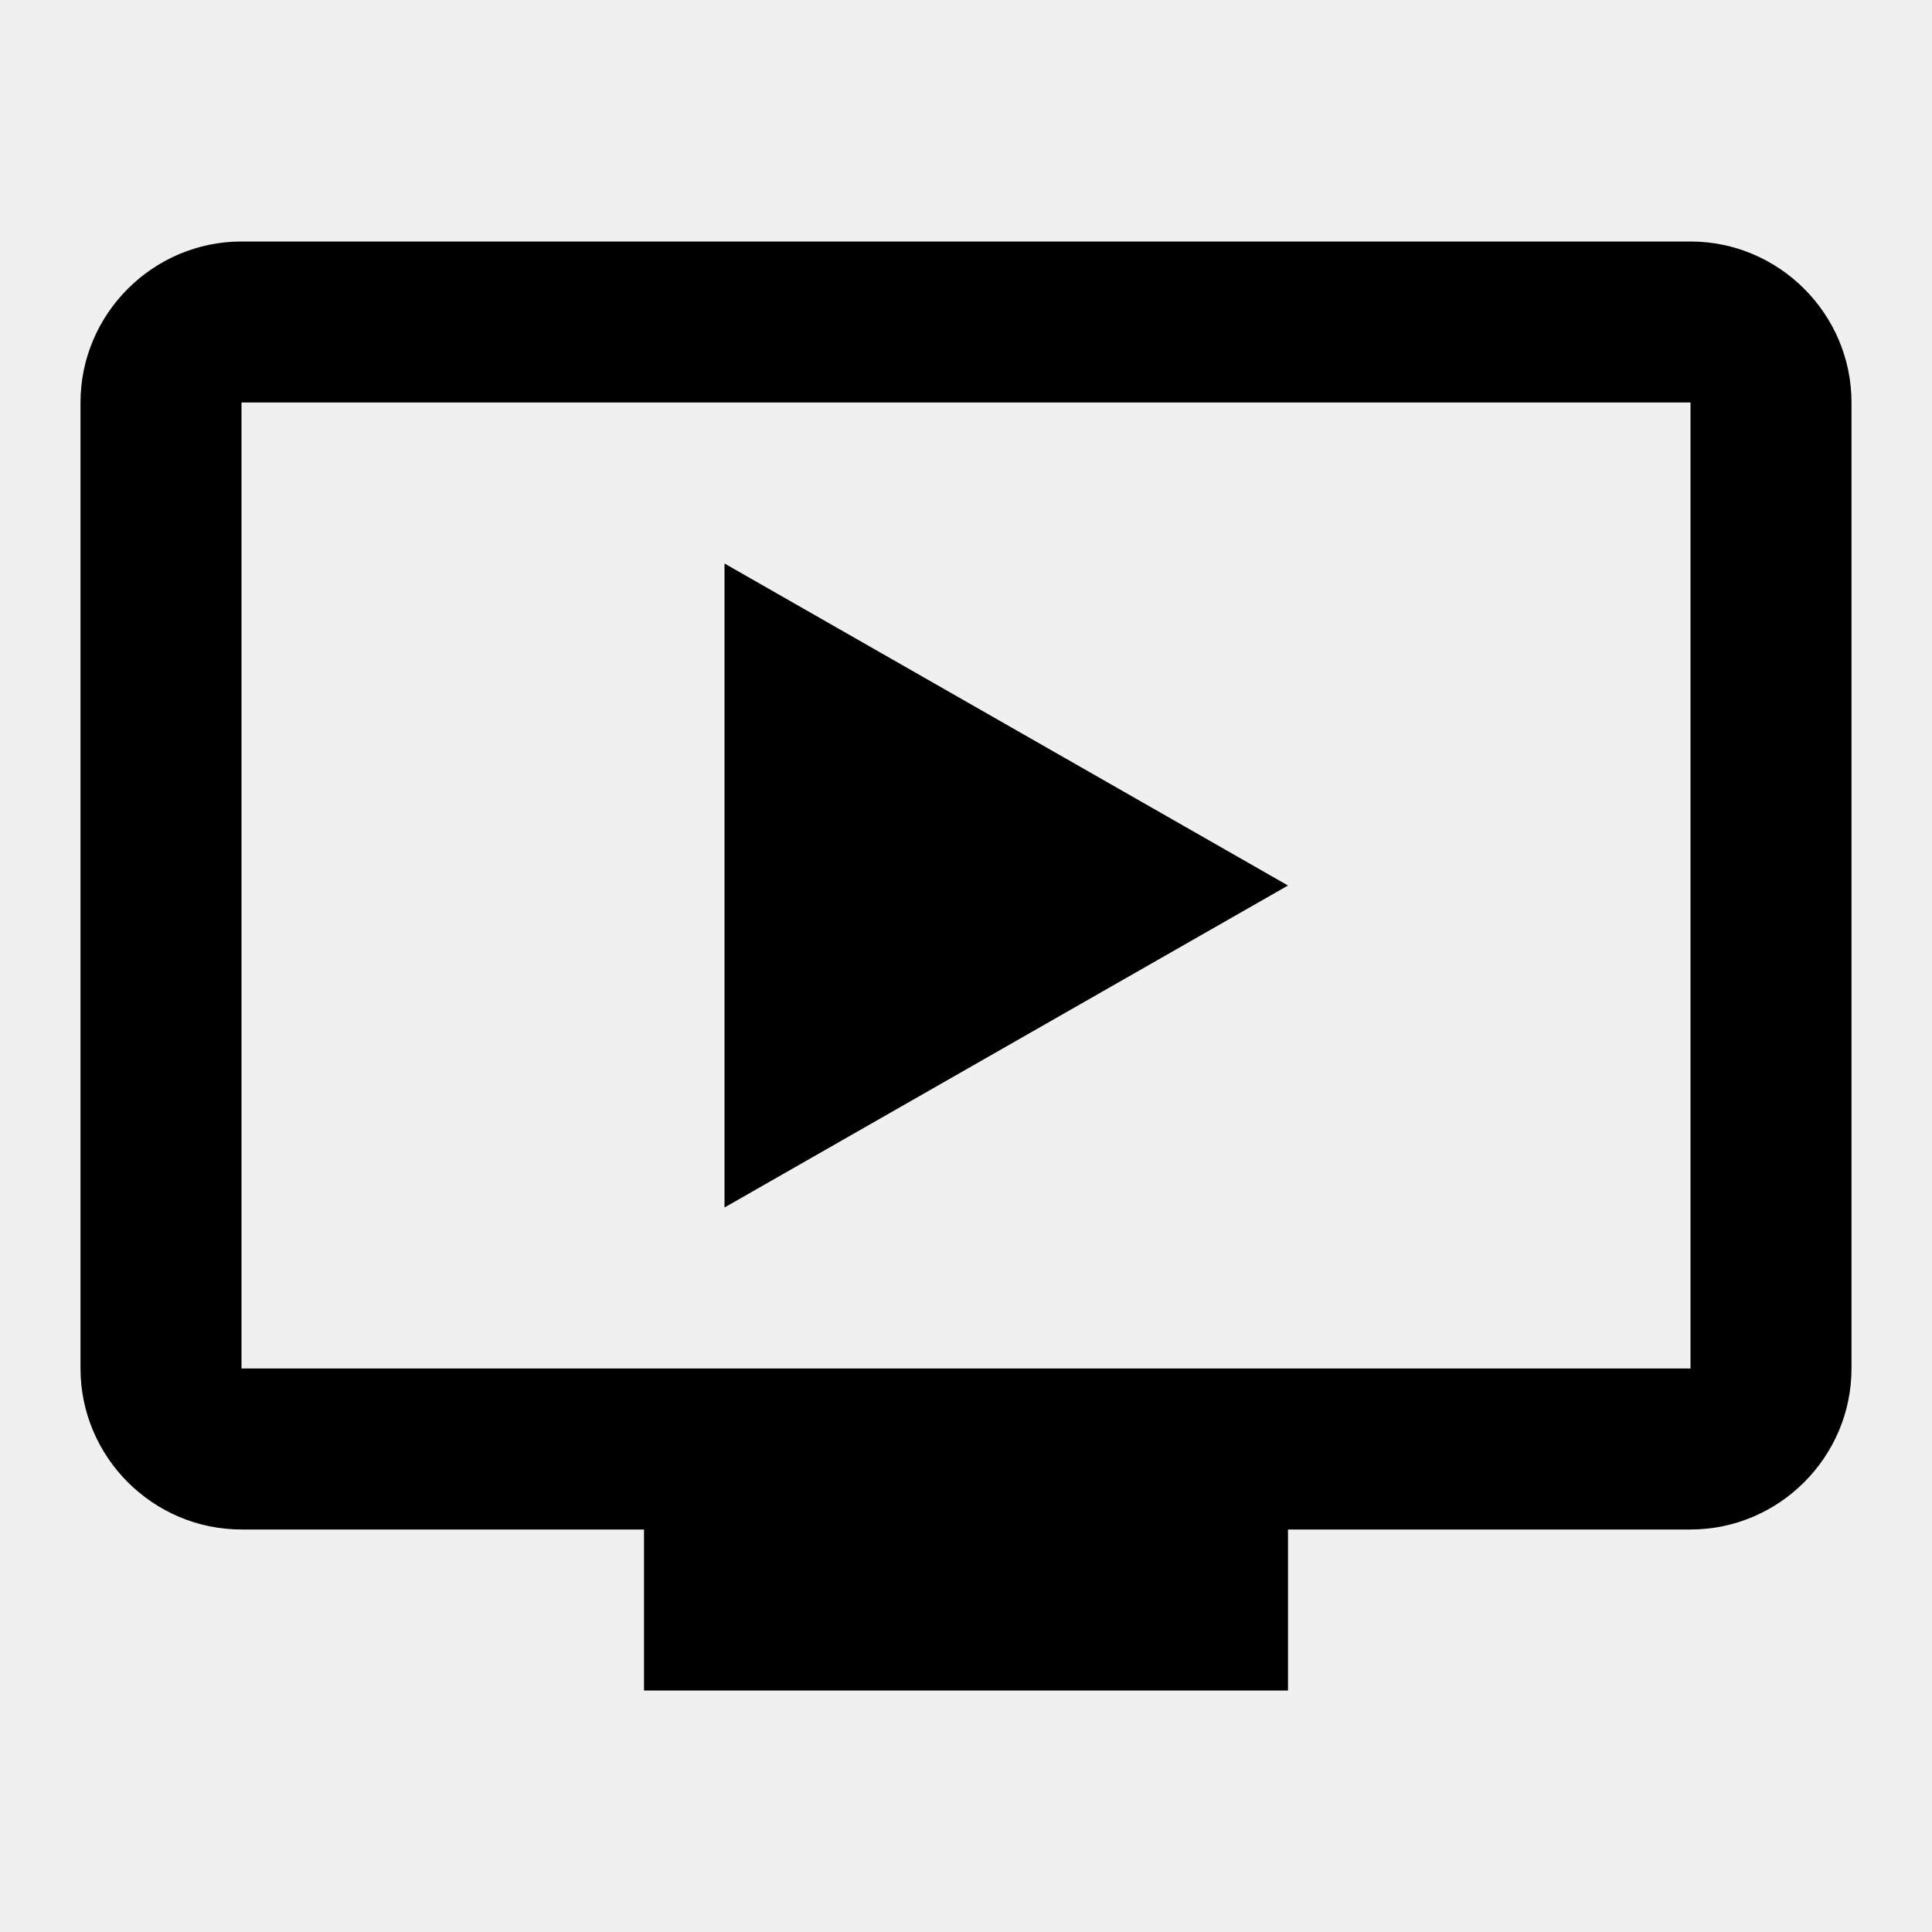
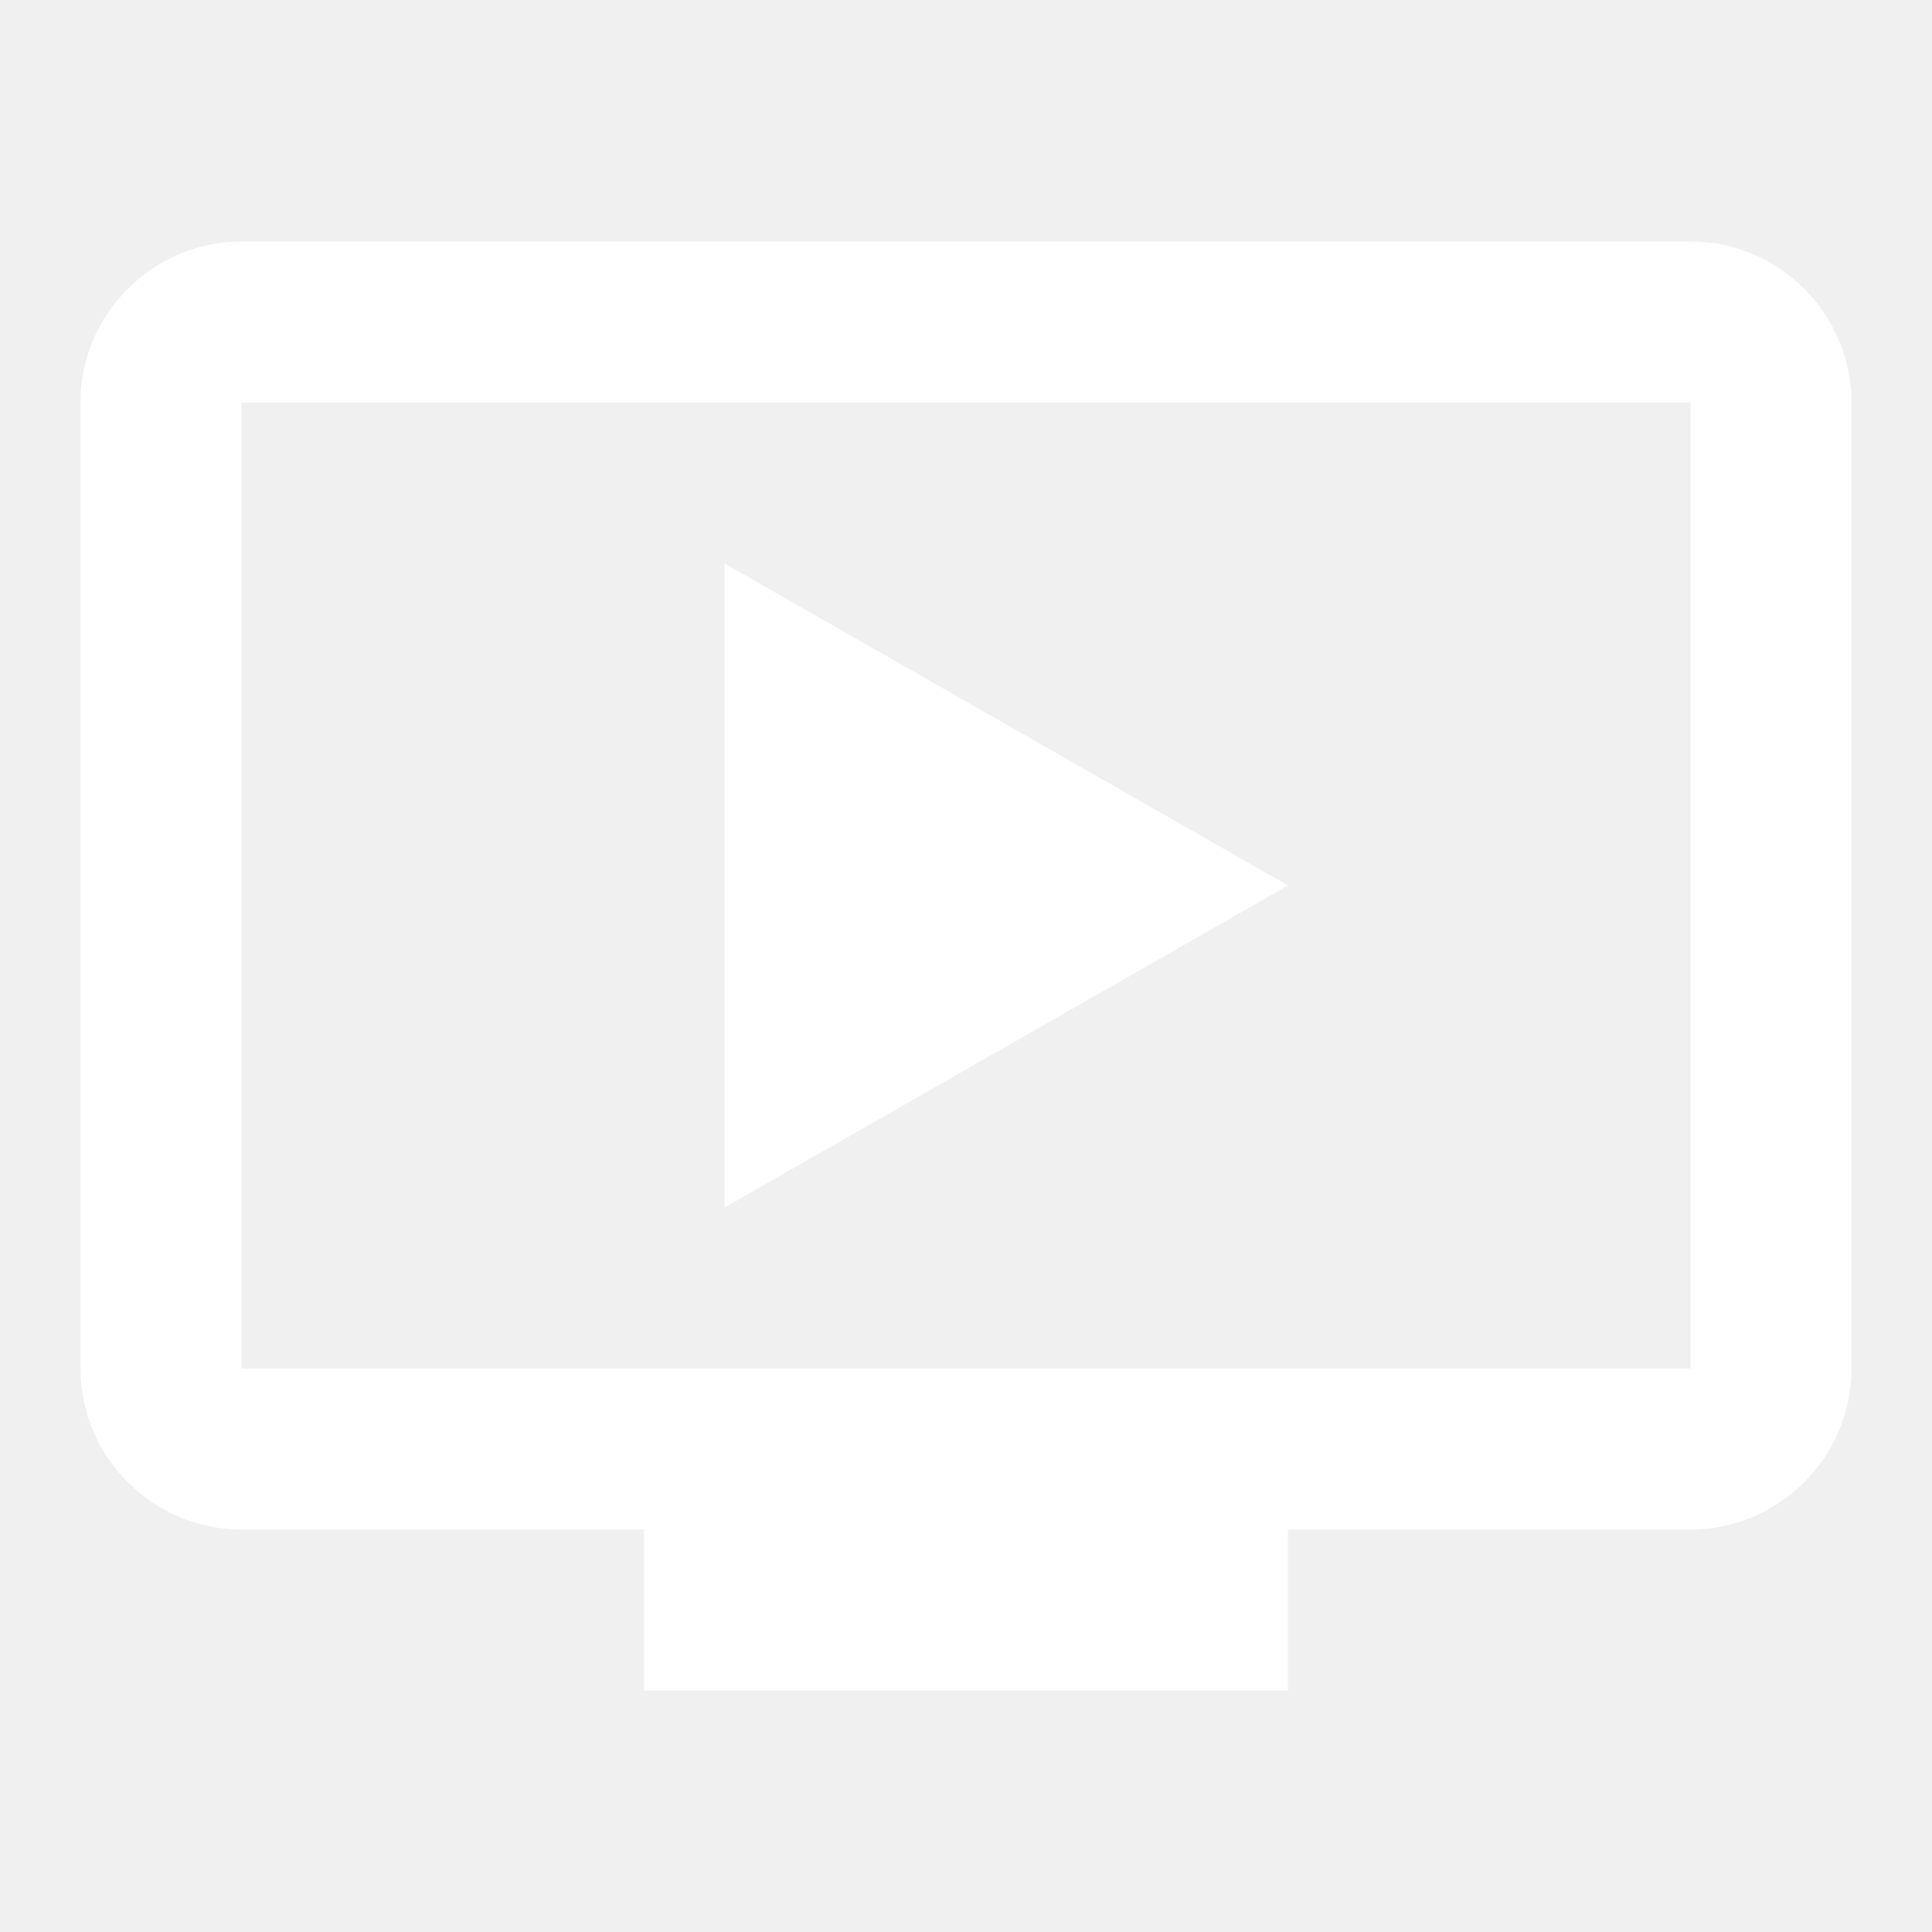
- <svg xmlns="http://www.w3.org/2000/svg" viewBox="0 0 24 24" fill="currentColor">
+ <svg xmlns="http://www.w3.org/2000/svg" viewBox="0 0 24 24" fill="#ffffff">
  <path d="M21 3H3c-1.1 0-2 .9-2 2v12c0 1.1.9 2 2 2h5v2h8v-2h5c1.1 0 2-.9 2-2V5c0-1.1-.9-2-2-2zm0 14H3V5h18v12zm-5-6l-7 4V7l7 4z" />
</svg>
